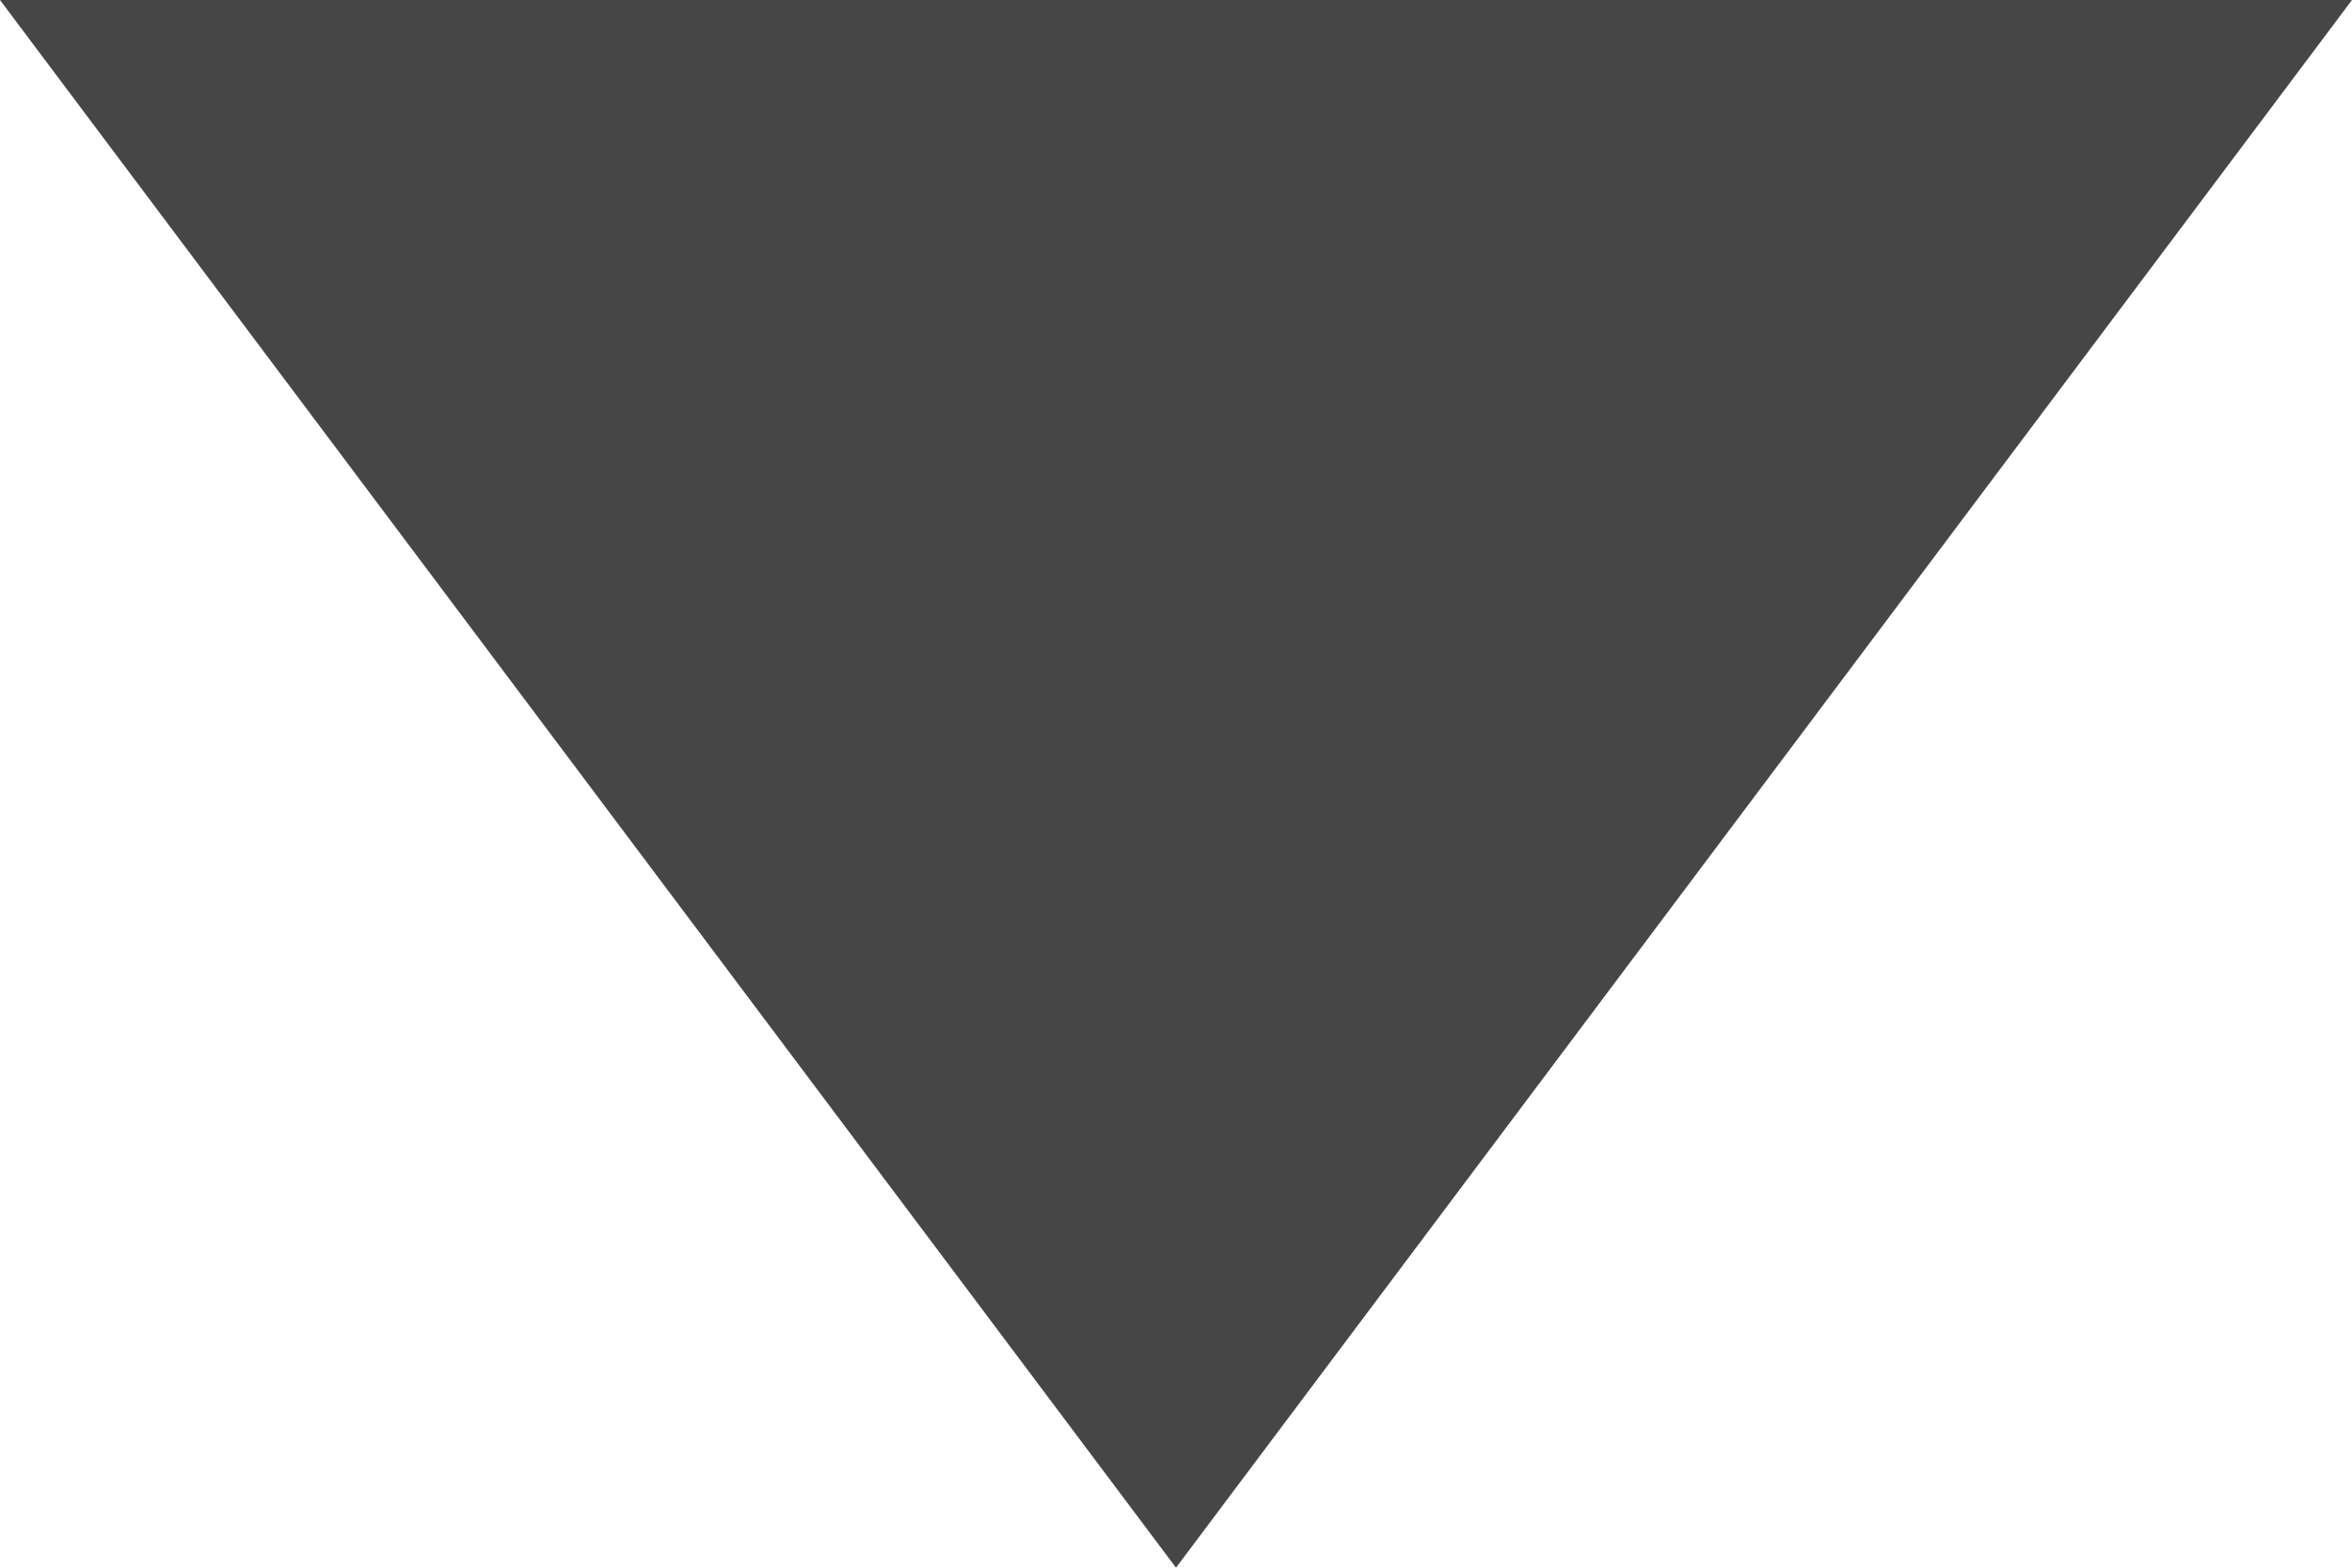
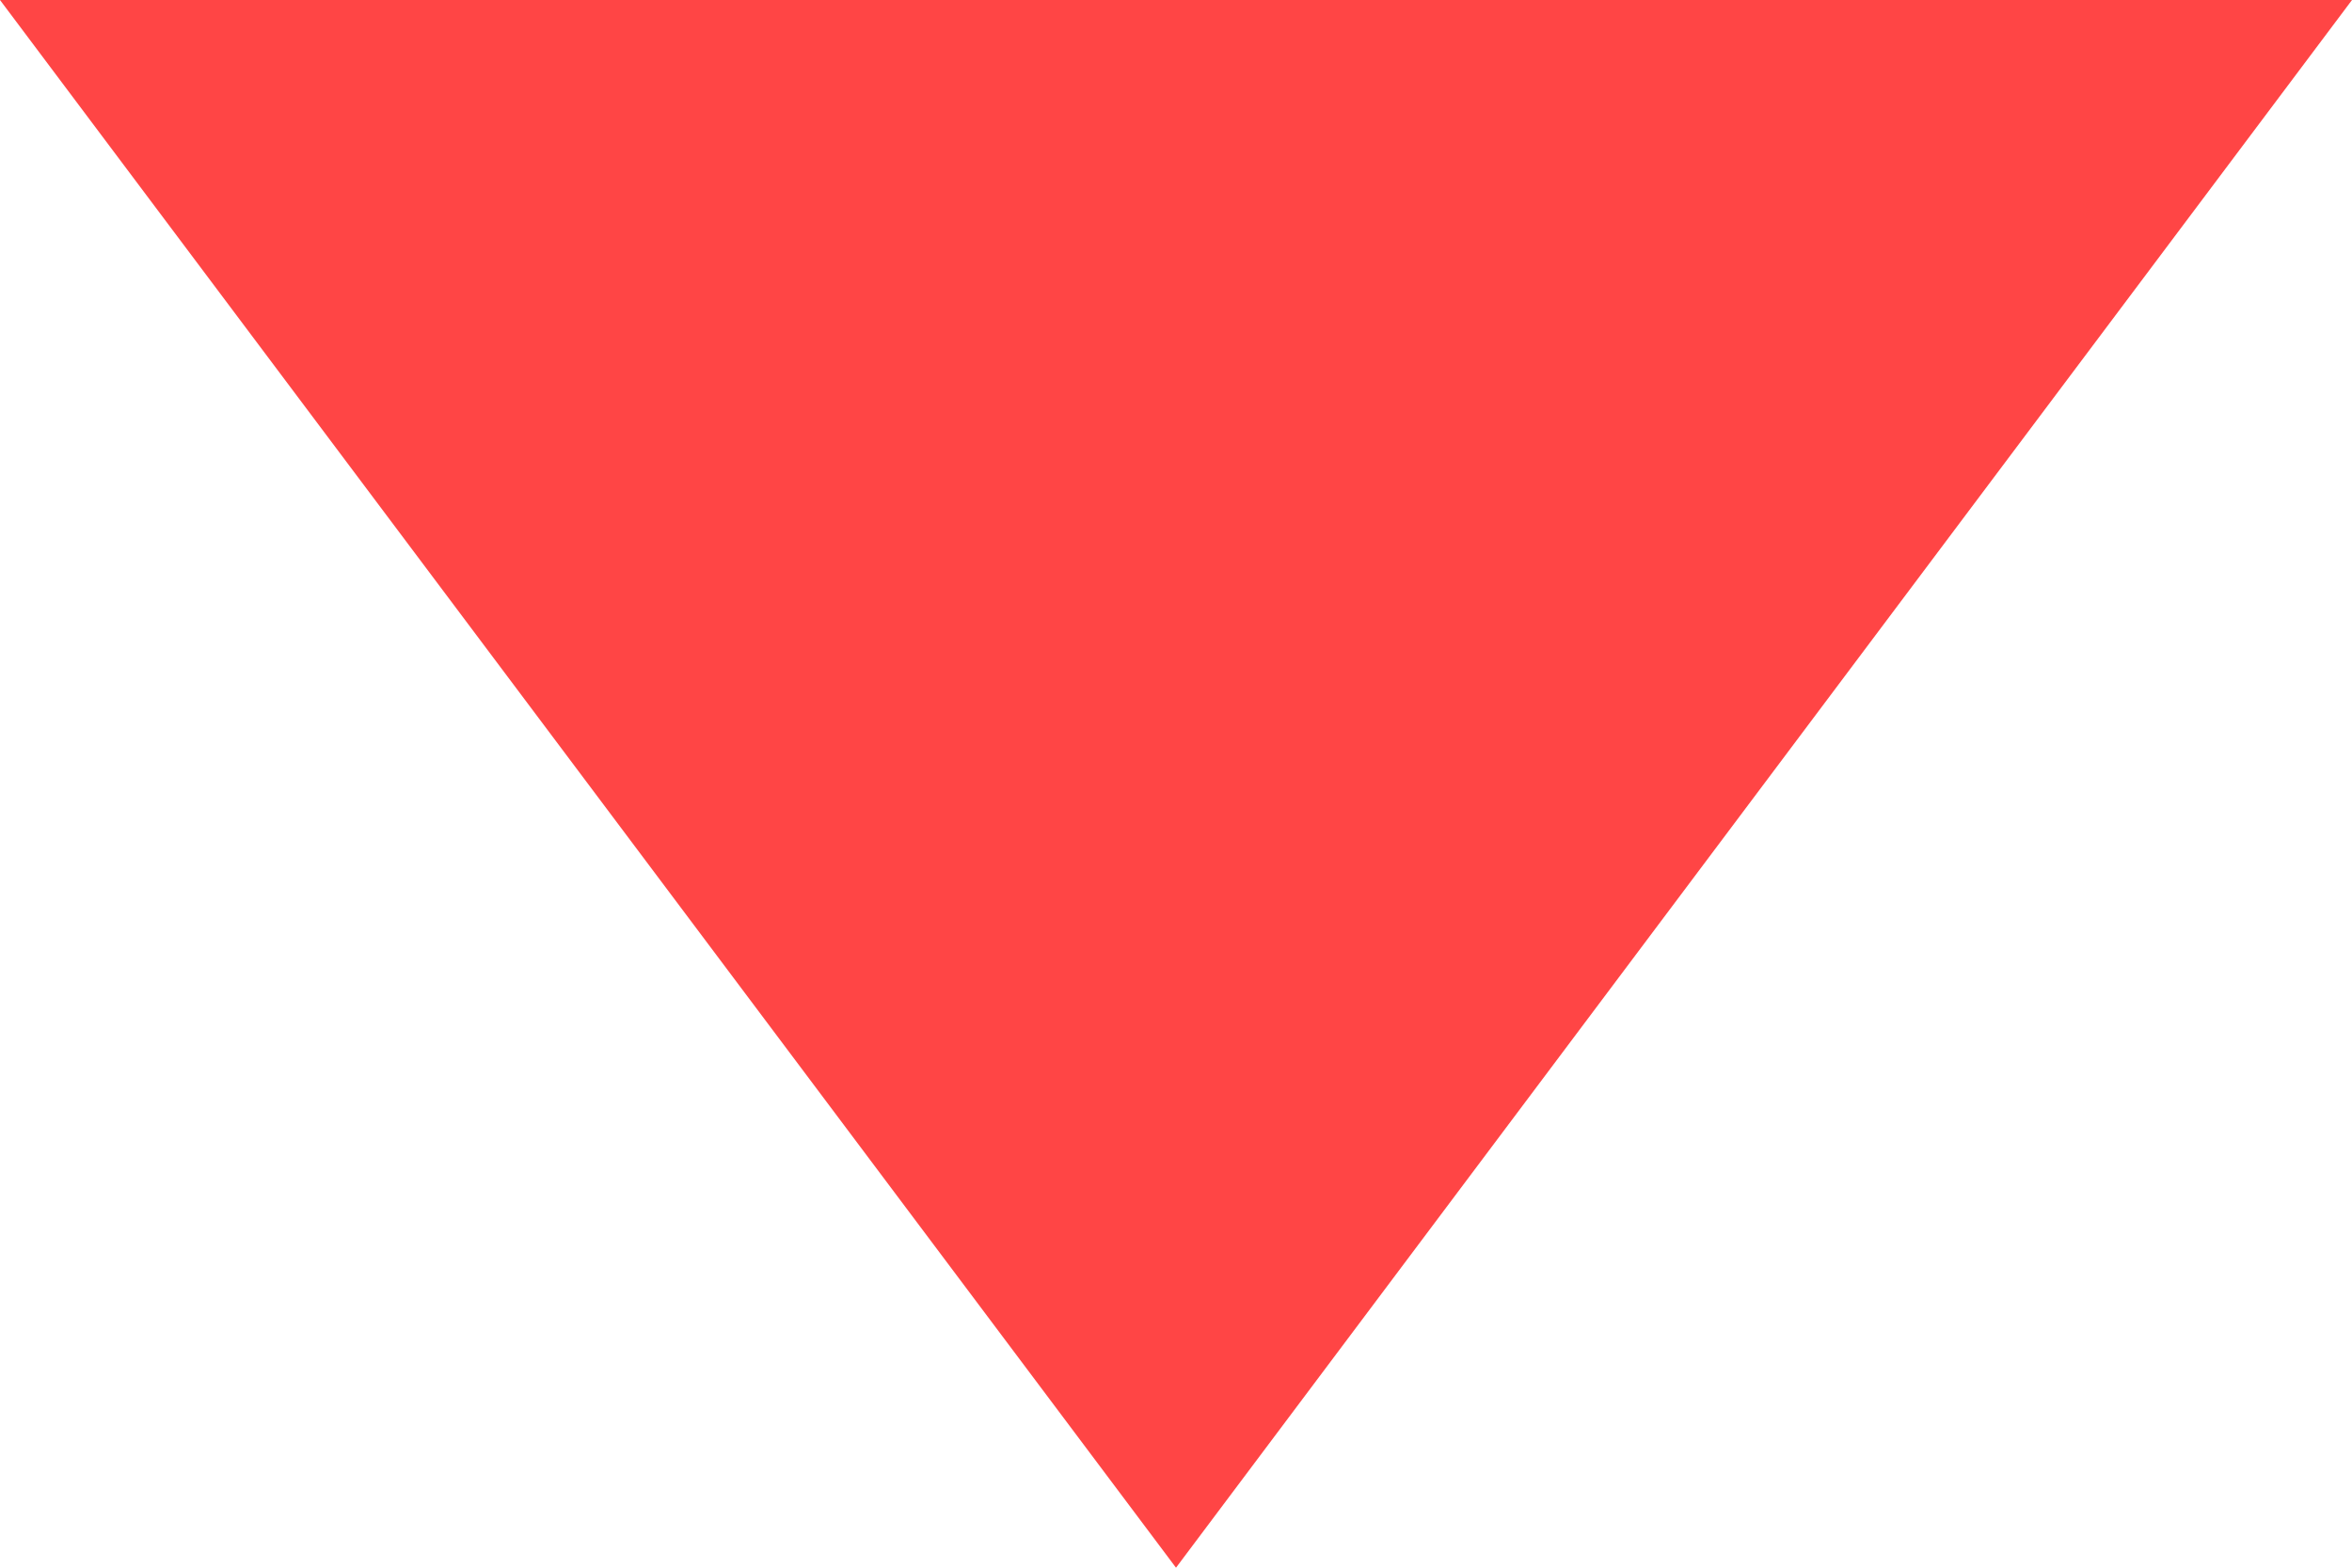
- <svg xmlns="http://www.w3.org/2000/svg" version="1.1" id="レイヤー_1" x="0px" y="0px" viewBox="0 0 30 20" style="enable-background:new 0 0 30 20;" xml:space="preserve">
-   <style type="text/css">
- 	.st0{fill:#464646;}
- </style>
+ <svg xmlns="http://www.w3.org/2000/svg" version="1.1" viewBox="0 0 30 20">
+   <defs>
+     <style>
+       .cls-1 {
+         fill: #ff4545;
+       }
+     </style>
+   </defs>
  <g>
-     <polygon class="st0" points="30,0 15,20 0,0  " />
+     <g id="_レイヤー_1" data-name="レイヤー_1">
+       <polygon class="cls-1" points="30 0 15 20 0 0 30 0" />
+     </g>
  </g>
</svg>
